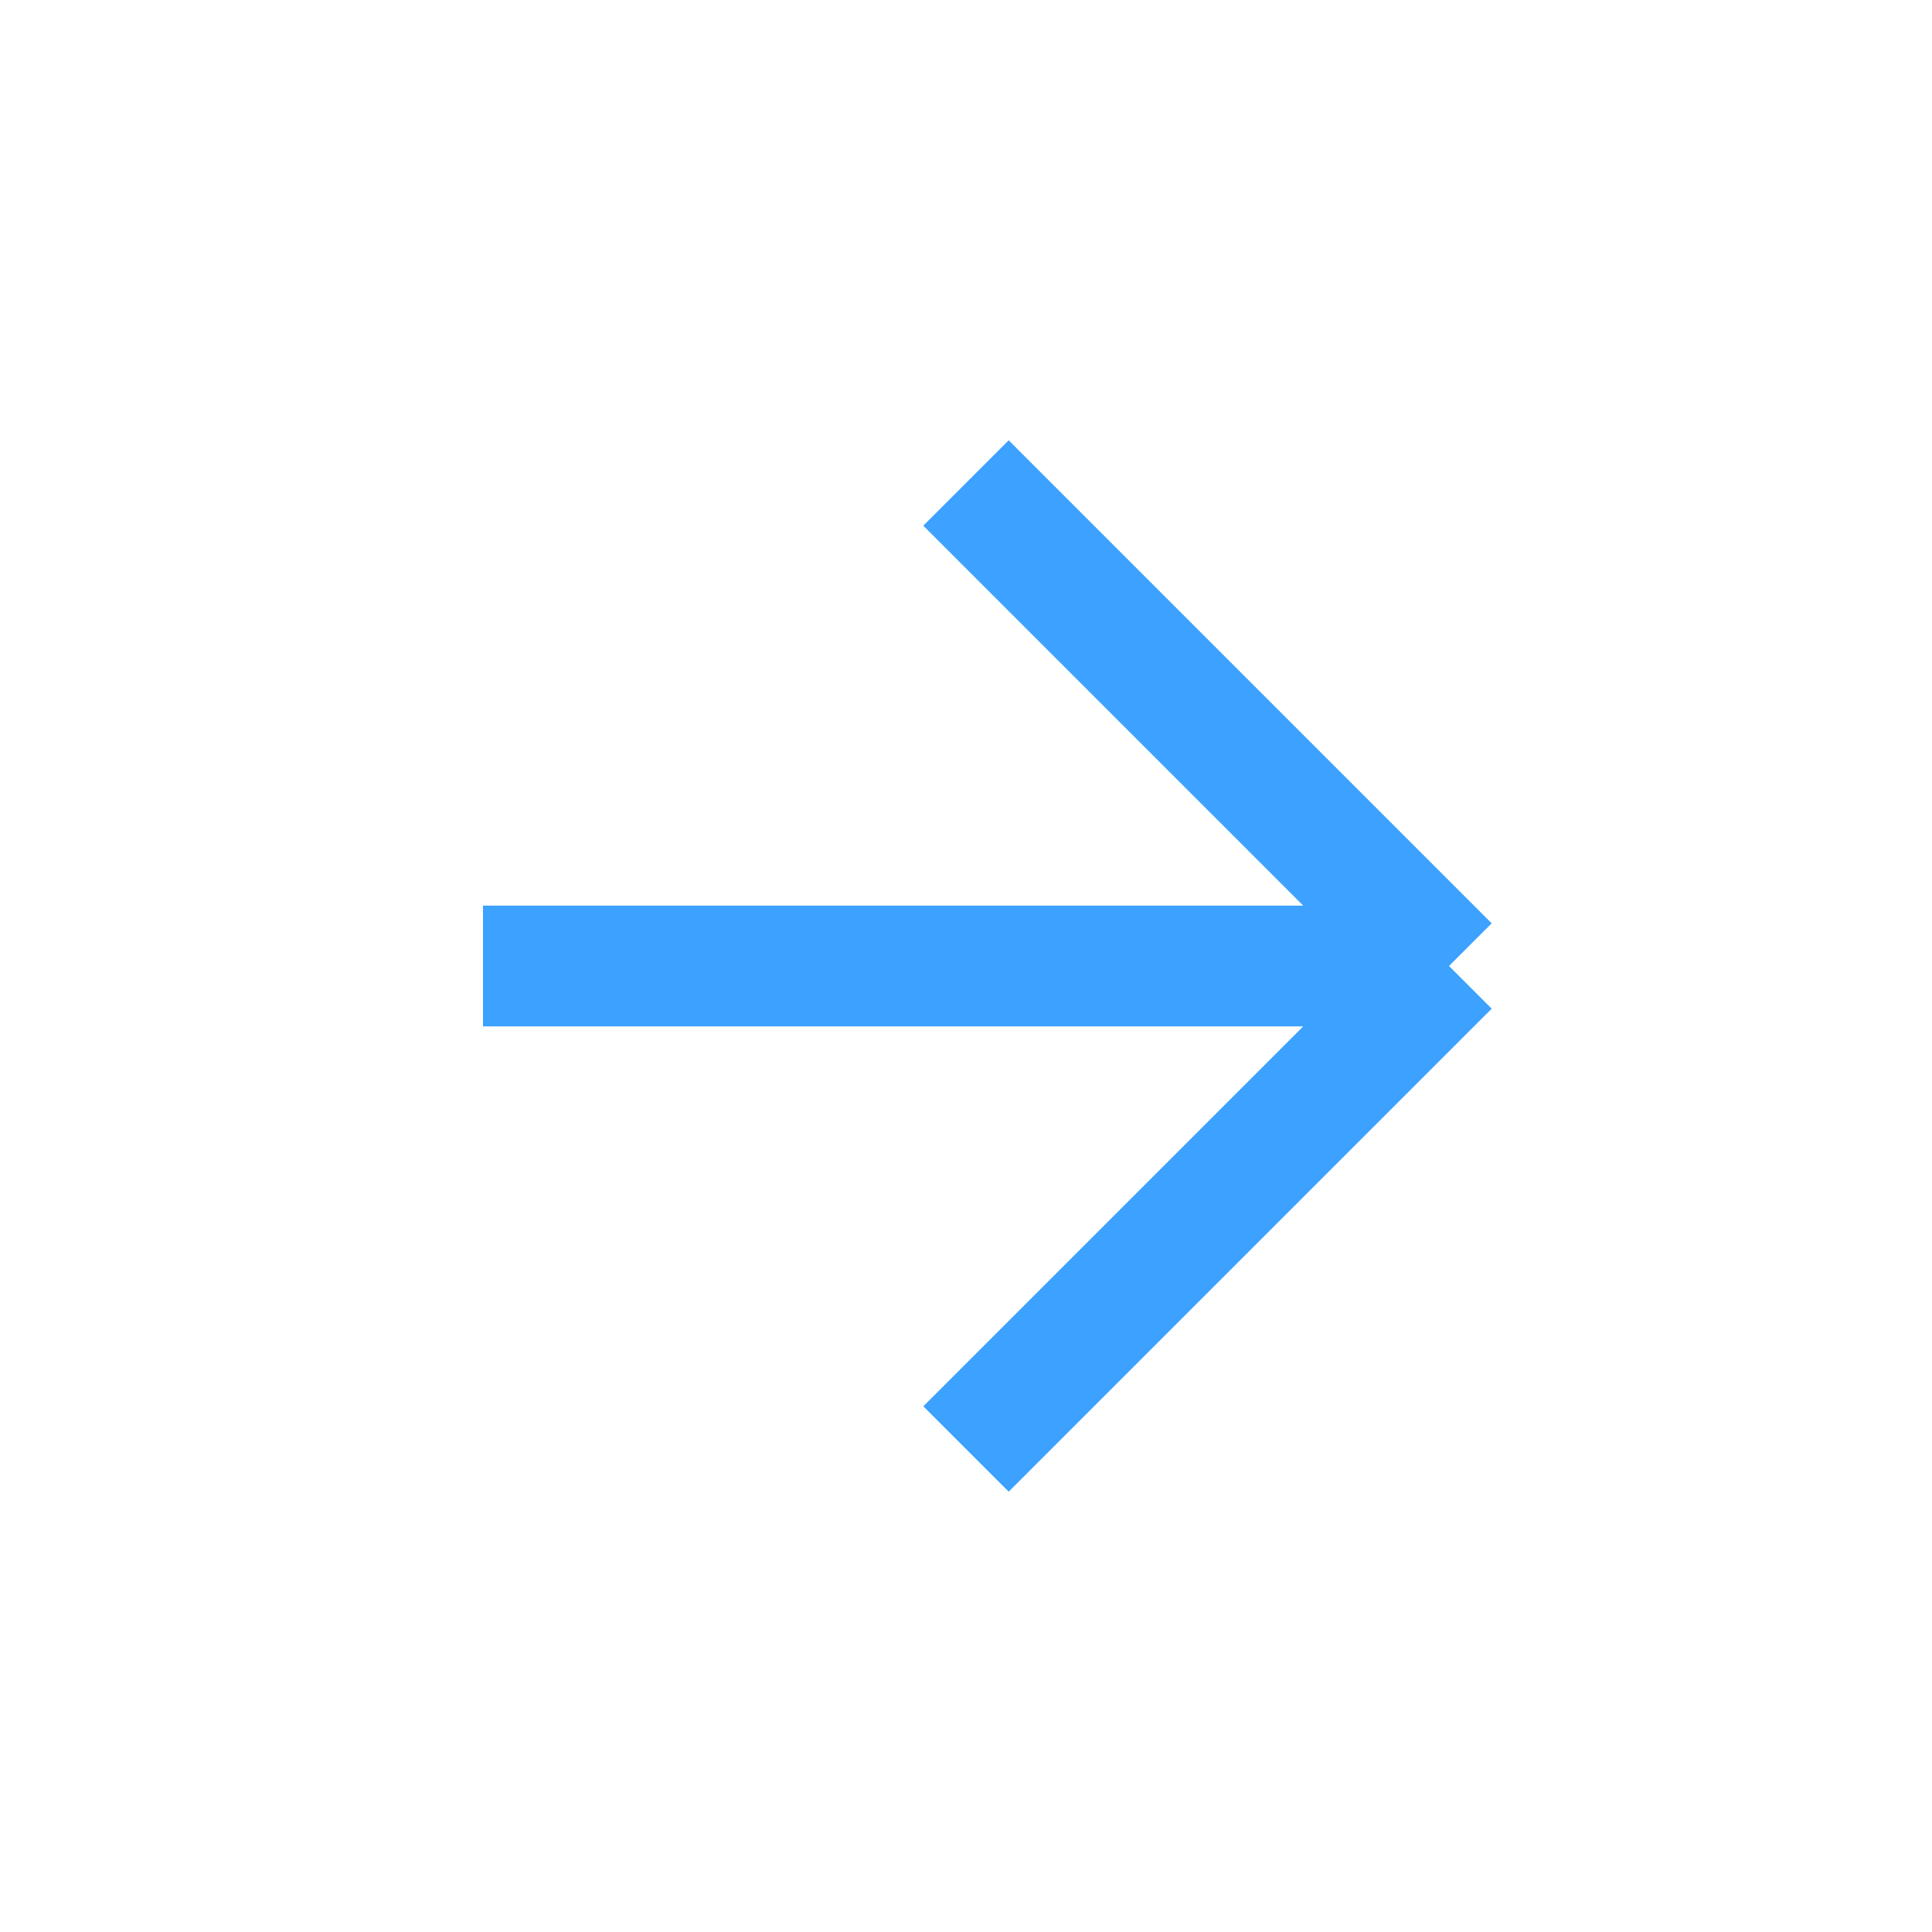
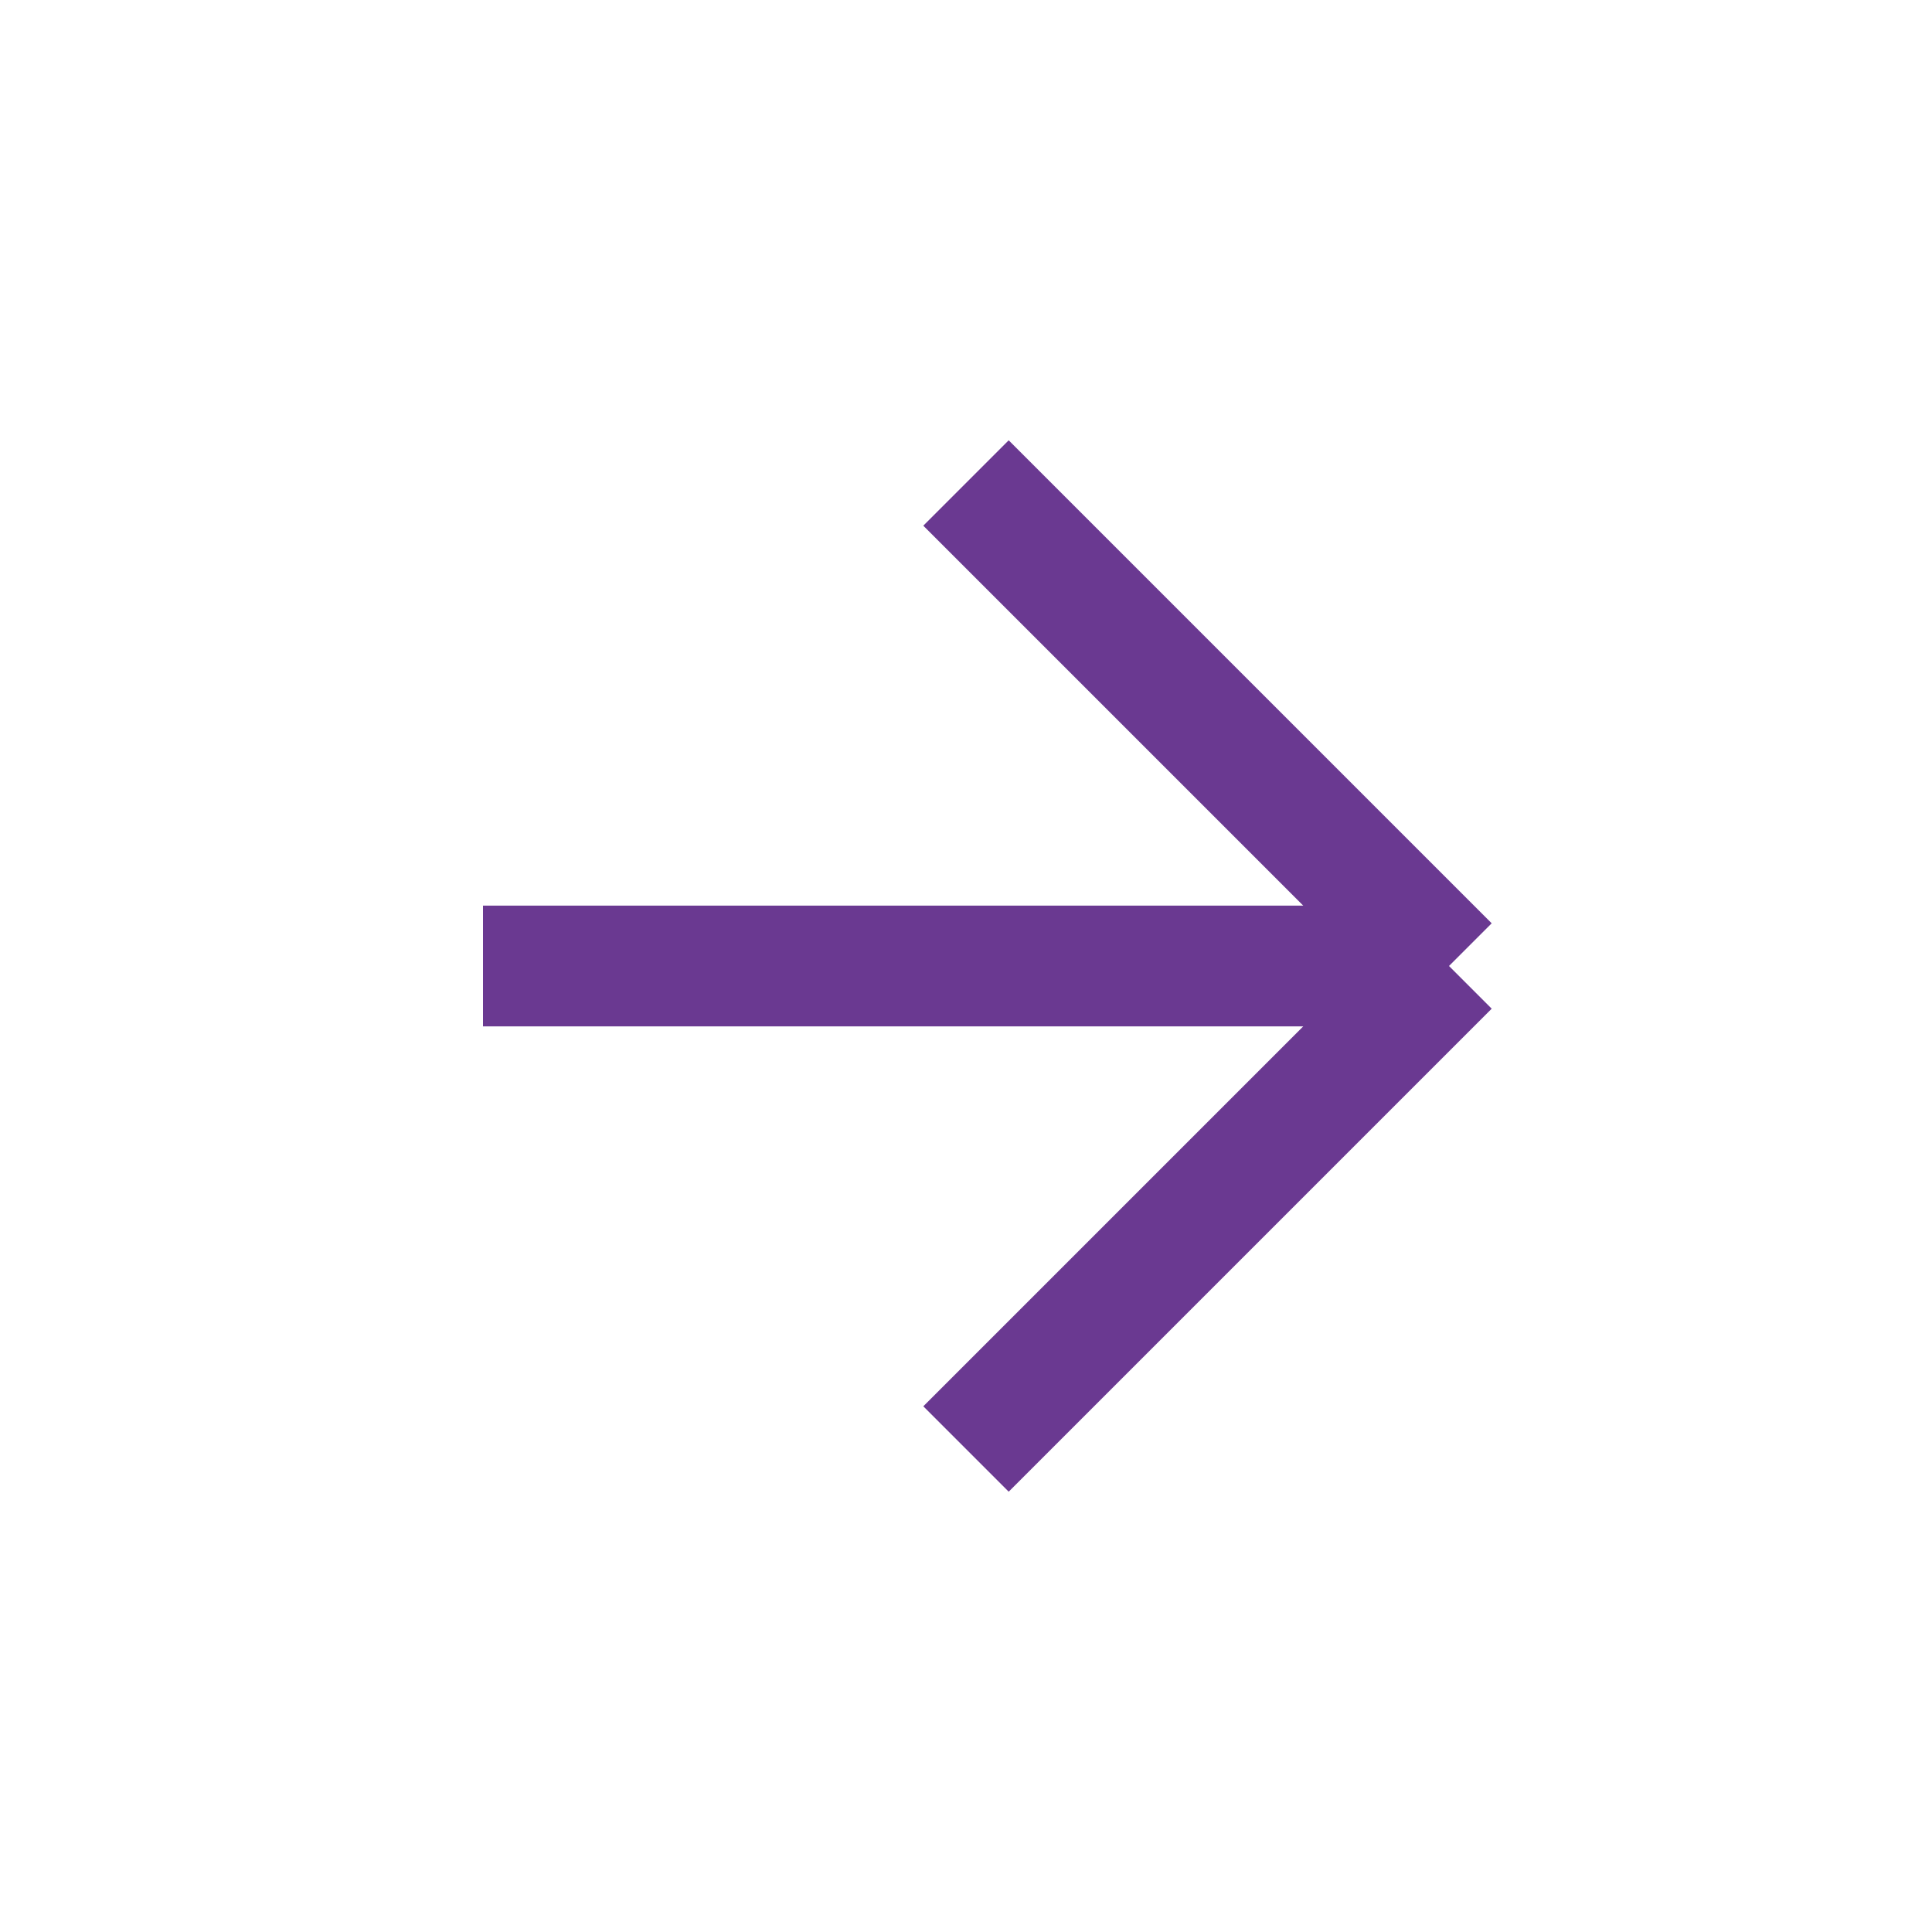
<svg xmlns="http://www.w3.org/2000/svg" width="32" height="32" viewBox="0 0 32 32" fill="none">
-   <path d="M16 8L24 16M24 16L16 24M24 16H8" stroke="#3CA1FF" stroke-width="2" stroke-linejoin="round" />
+   <path d="M16 8L24 16M24 16L16 24M24 16H8" stroke="#6A3991" stroke-width="2" stroke-linejoin="round" />
</svg>
